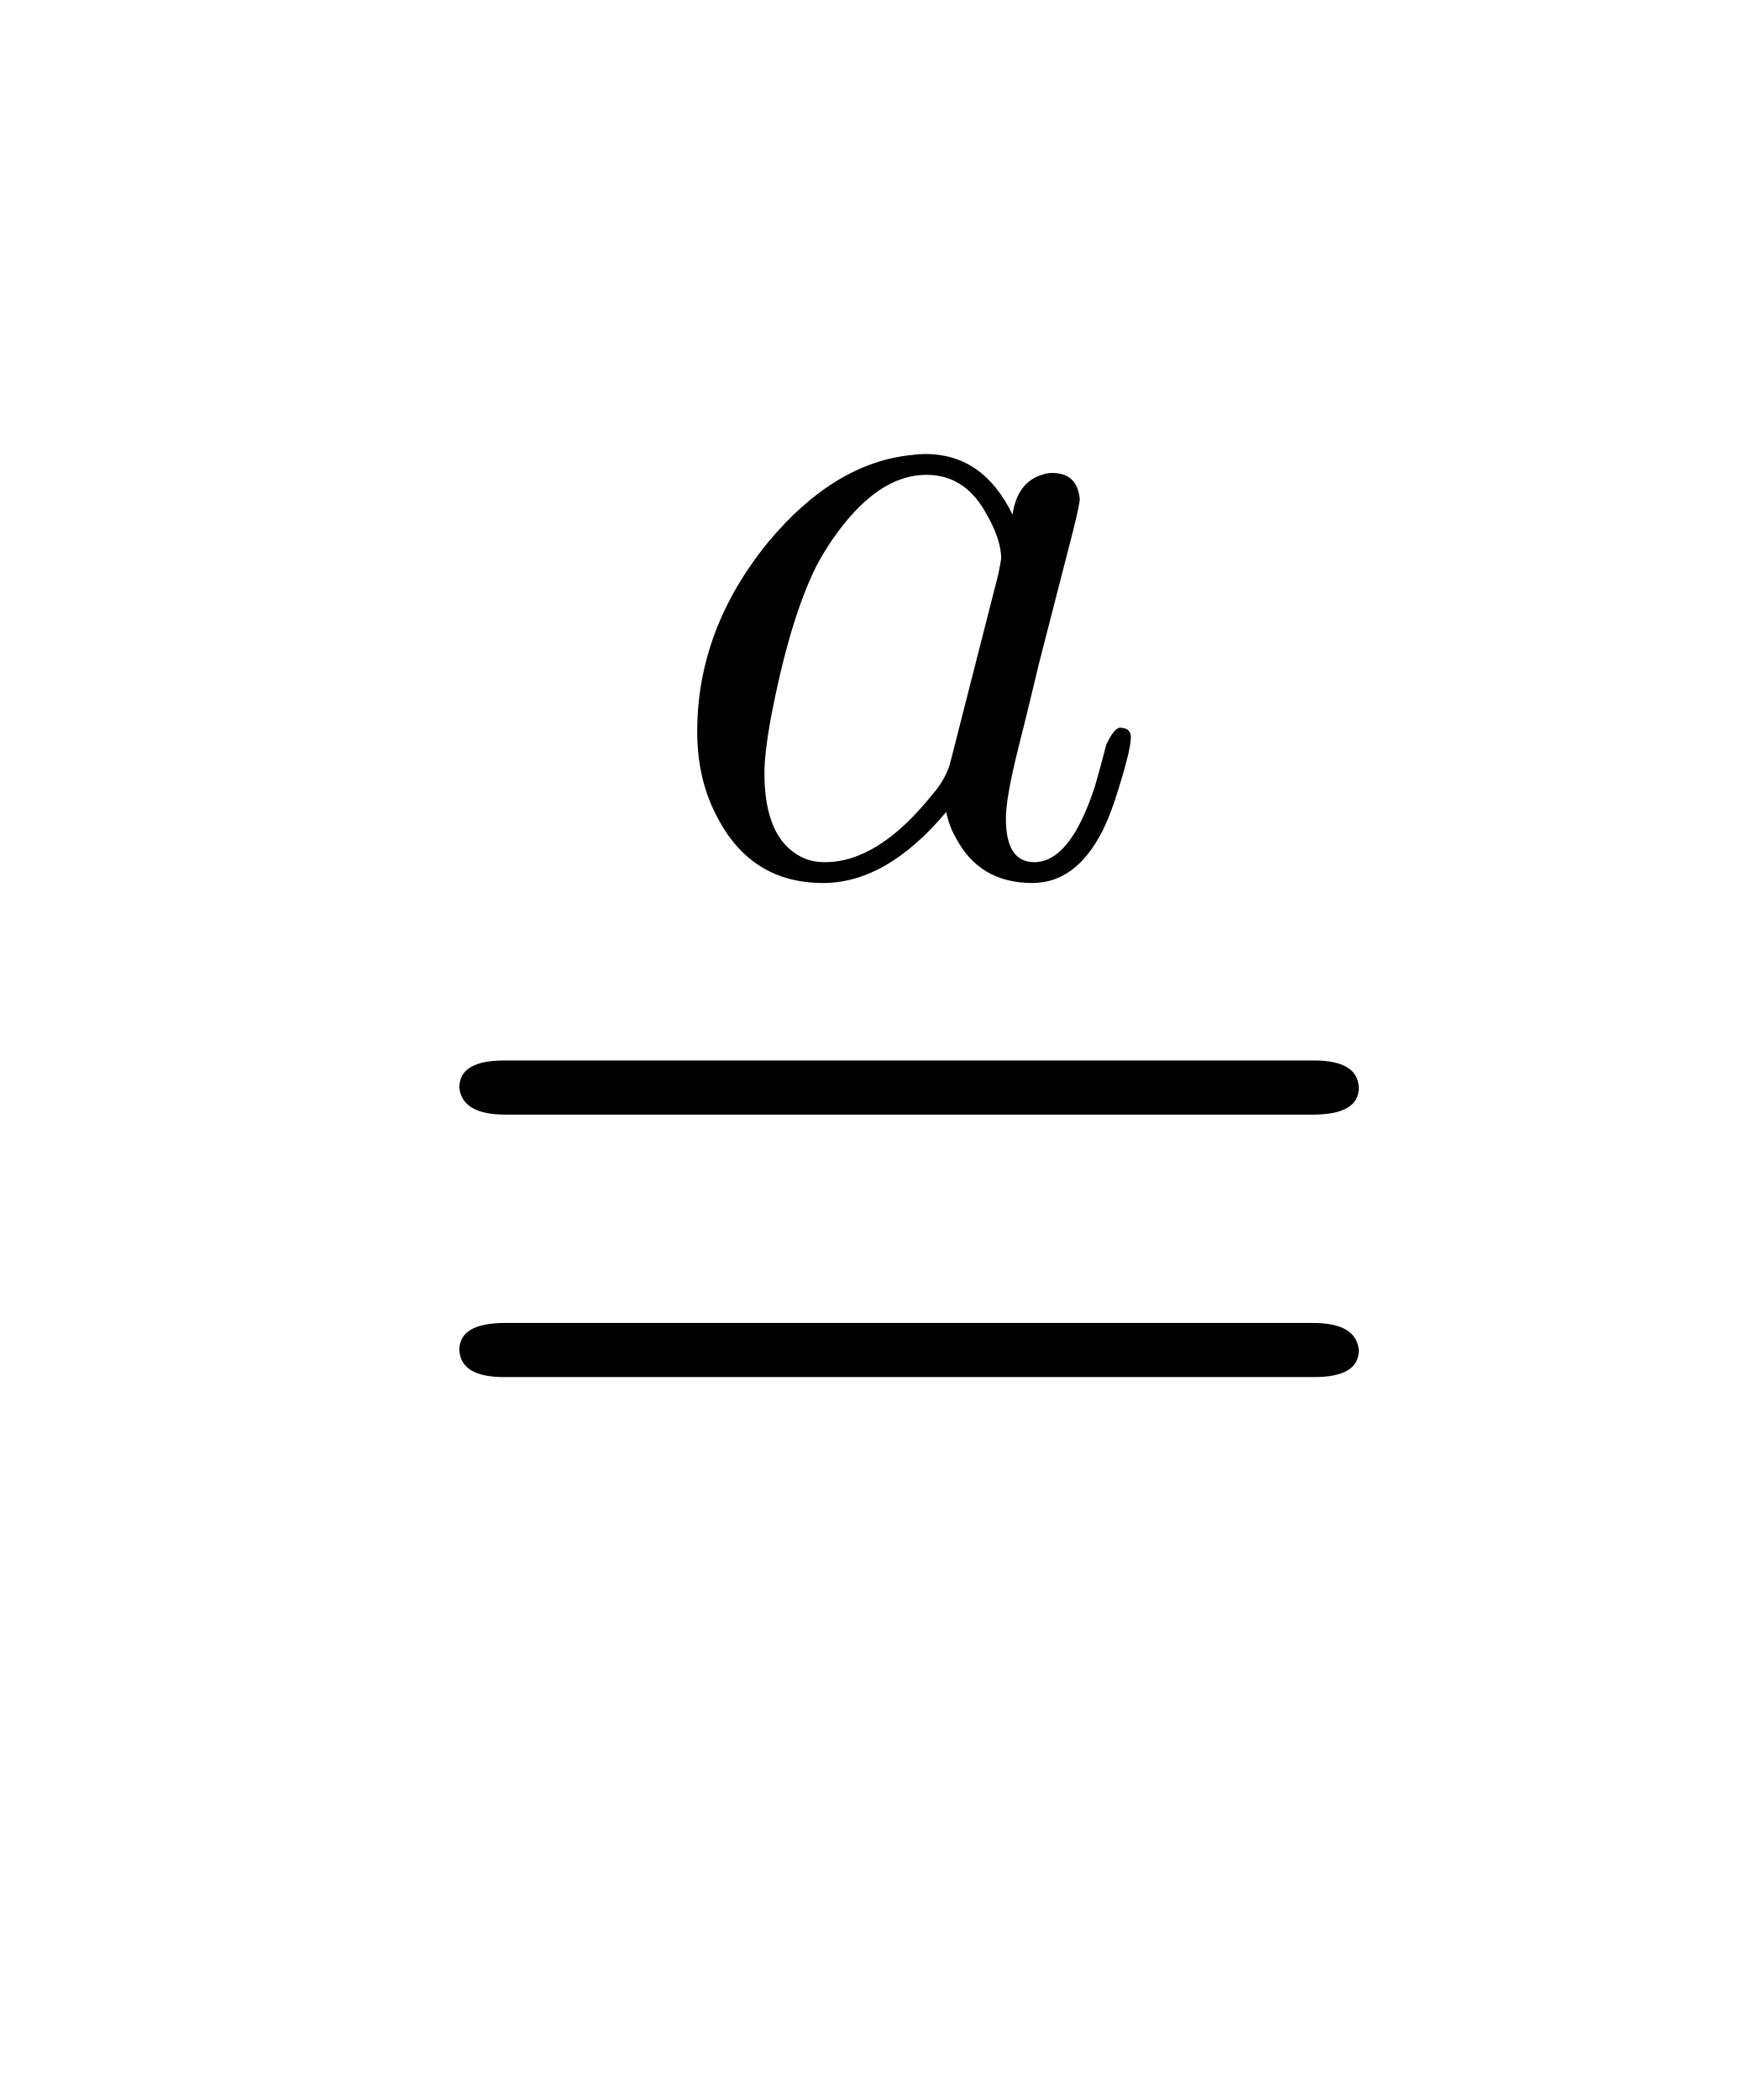
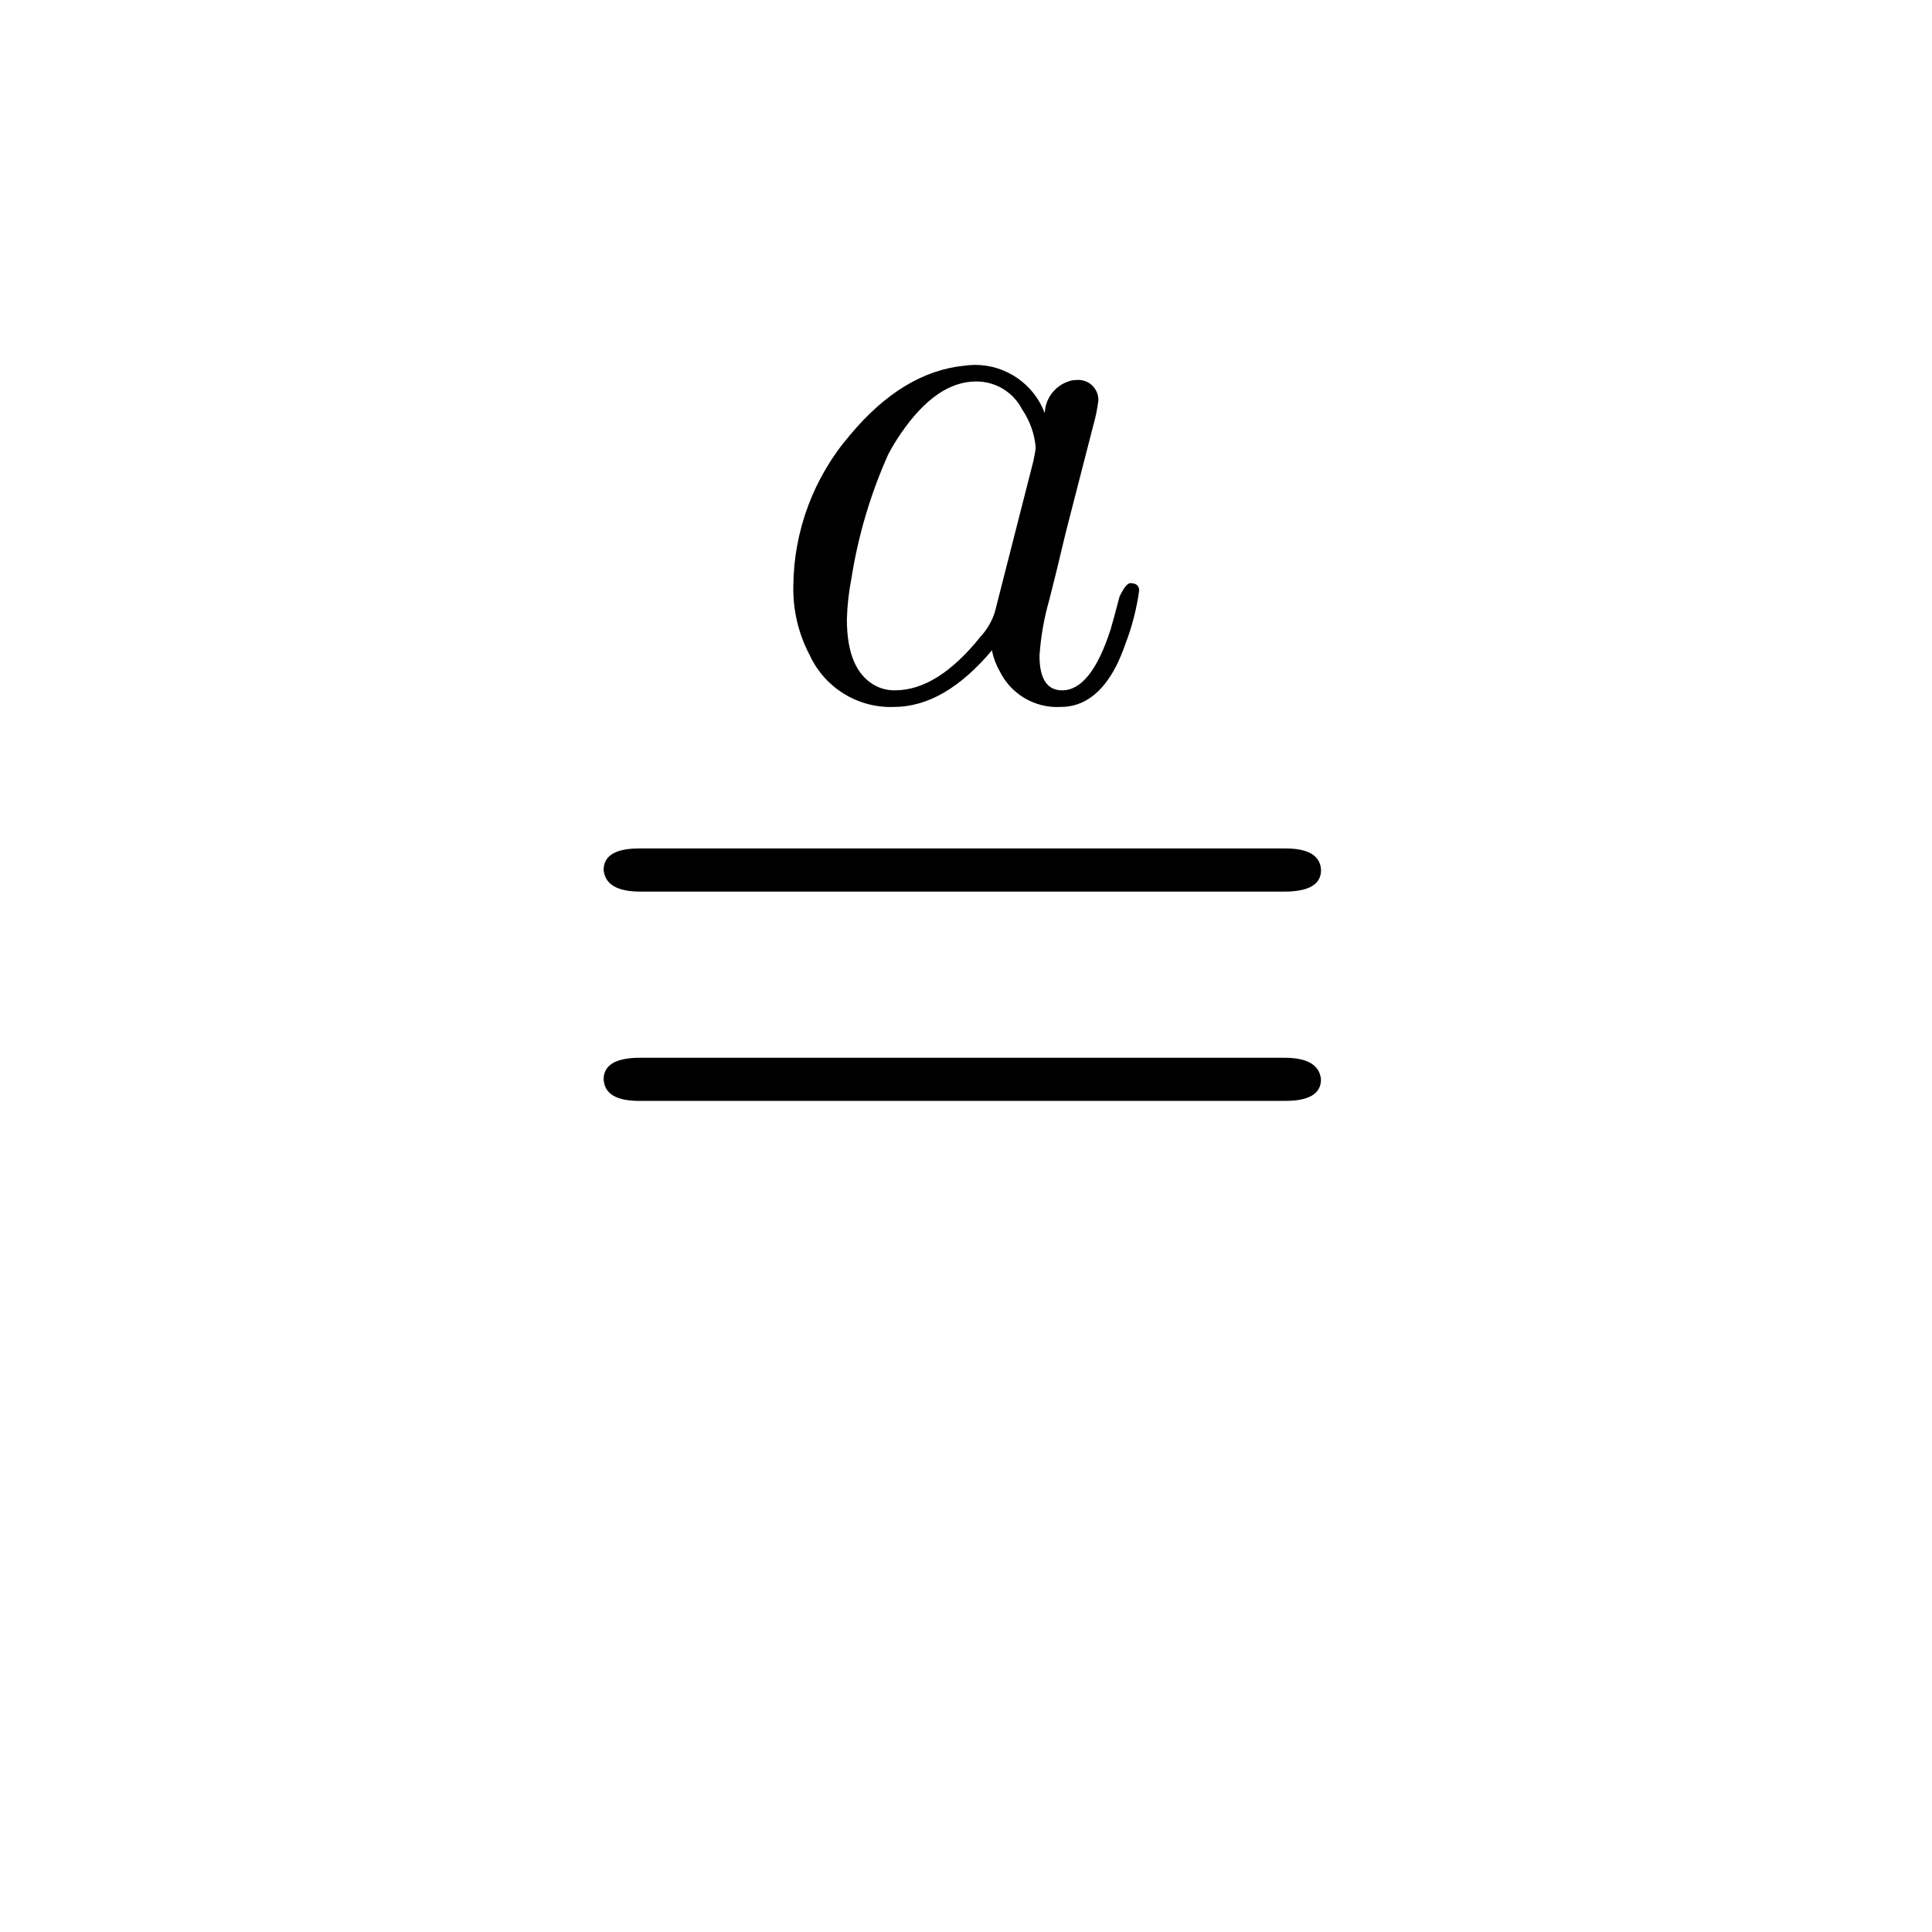
- <svg xmlns="http://www.w3.org/2000/svg" version="1.1" width="87" height="104">
-   <defs>
-     <clipPath id="GGFQZNXCILCZ">
-       <path fill="none" stroke="none" d=" M 0 0 L 87 0 L 87 104 L 0 104 L 0 0 Z" />
-     </clipPath>
-   </defs>
-   <g transform="scale(1,1)" clip-path="url(#GGFQZNXCILCZ)">
-     <g transform="translate(-136,-56)">
-       <g transform="scale(67,67)">
-         <g transform="translate(2.517283,1.480804) scale(0.7,0.7)">
-           <path fill="rgb(0,0,0)" stroke="none" paint-order="stroke fill markers" d=" M 0.373 -0.378 Q 0.378 -0.412 0.404 -0.42 Q 0.409 -0.422 0.415 -0.422 Q 0.441 -0.422 0.444 -0.395 Q 0.444 -0.389 0.437 -0.361 L 0.401 -0.221 Q 0.386 -0.158 0.379 -0.131 Q 0.366 -0.079 0.366 -0.057 Q 0.366 -0.011 0.396 -0.011 Q 0.434 -0.011 0.46 -0.091 Q 0.465 -0.108 0.472 -0.135 Q 0.48 -0.152 0.486 -0.153 Q 0.498 -0.153 0.498 -0.143 Q 0.498 -0.128 0.48 -0.073 Q 0.474 -0.056 0.468 -0.044 Q 0.44 0.011 0.394 0.011 Q 0.338 0.011 0.313 -0.037 Q 0.306 -0.049 0.303 -0.064 Q 0.24 0.011 0.173 0.011 Q 0.098 0.011 0.062 -0.057 Q 0.04 -0.097 0.04 -0.149 Q 0.04 -0.257 0.115 -0.349 Q 0.185 -0.433 0.267 -0.441 Q 0.274 -0.442 0.281 -0.442 Q 0.342 -0.442 0.373 -0.378 M 0.308 -0.119 L 0.308 -0.119 L 0.358 -0.315 Q 0.361 -0.33 0.361 -0.332 Q 0.361 -0.353 0.343 -0.383 Q 0.321 -0.42 0.282 -0.42 Q 0.23 -0.42 0.183 -0.352 Q 0.174 -0.339 0.166 -0.324 Q 0.137 -0.266 0.117 -0.159 Q 0.111 -0.125 0.111 -0.105 Q 0.111 -0.037 0.149 -0.017 Q 0.16 -0.011 0.175 -0.011 Q 0.231 -0.011 0.288 -0.082 Q 0.302 -0.098 0.307 -0.115 L 0.307 -0.116 Q 0.308 -0.118 0.308 -0.119 Z" />
+ <svg xmlns="http://www.w3.org/2000/svg" width="120" height="120" viewBox="0 0 120 120">
+   <g id="_13eqa" data-name="13eqa" transform="translate(-10.741 7.82)">
+     <path id="Path_71" data-name="Path 71" d="M0,0H120V120H0Z" transform="translate(10.741 -7.82)" fill="none" />
+     <g id="Group_968" data-name="Group 968" transform="translate(-110.518 -63.64)">
+       <g id="Group_906" data-name="Group 906">
+         <g id="Group_904" data-name="Group 904" transform="translate(168.658 99.214)">
+           <path id="Path_614" data-name="Path 614" d="M17.494-17.728a2.155,2.155,0,0,1,1.454-1.97,1.377,1.377,0,0,1,.516-.094,1.246,1.246,0,0,1,1.36,1.266,10.418,10.418,0,0,1-.328,1.595l-1.688,6.566q-.7,2.955-1.032,4.221a16.658,16.658,0,0,0-.61,3.471q0,2.157,1.407,2.157,1.782,0,3-3.752.235-.8.563-2.064.375-.8.657-.844.563,0,.563.469a14.983,14.983,0,0,1-.844,3.283,12.028,12.028,0,0,1-.563,1.36Q20.636.516,18.479.516a3.975,3.975,0,0,1-3.8-2.251A4.082,4.082,0,0,1,14.211-3Q11.256.516,8.114.516A5.53,5.53,0,0,1,2.908-2.673,8.807,8.807,0,0,1,1.876-6.988a14.542,14.542,0,0,1,3.517-9.38q3.283-3.94,7.129-4.315a4.637,4.637,0,0,1,.657-.047,4.626,4.626,0,0,1,4.315,3M14.445-5.581h0l2.345-9.192q.141-.7.141-.8a4.9,4.9,0,0,0-.844-2.392A3.185,3.185,0,0,0,13.226-19.7q-2.439,0-4.643,3.189a13.3,13.3,0,0,0-.8,1.313,30.4,30.4,0,0,0-2.3,7.739,15.416,15.416,0,0,0-.281,2.533q0,3.189,1.782,4.127a2.509,2.509,0,0,0,1.219.281q2.626,0,5.3-3.33A4.137,4.137,0,0,0,14.4-5.393V-5.44A.36.36,0,0,0,14.445-5.581Z" />
        </g>
-         <g transform="translate(2.313433,1.986693)">
-           <path fill="rgb(0,0,0)" stroke="none" paint-order="stroke fill markers" d=" M 0.687 -0.327 L 0.09 -0.327 Q 0.058 -0.327 0.056 -0.347 Q 0.056 -0.367 0.089 -0.367 L 0.688 -0.367 Q 0.72 -0.367 0.721 -0.347 Q 0.721 -0.327 0.687 -0.327 M 0.688 -0.133 L 0.089 -0.133 Q 0.057 -0.133 0.056 -0.153 Q 0.056 -0.173 0.09 -0.173 L 0.687 -0.173 Q 0.719 -0.173 0.721 -0.153 Q 0.721 -0.133 0.688 -0.133 Z" />
+         <g id="Group_905" data-name="Group 905" transform="translate(155 133.108)">
+           <path id="Path_615" data-name="Path 615" d="M46.029-21.909h-40q-2.144,0-2.278-1.34,0-1.34,2.211-1.34H46.1q2.144,0,2.211,1.34,0,1.34-2.278,1.34m.067,13H5.963q-2.144,0-2.211-1.34,0-1.34,2.278-1.34h40q2.144,0,2.278,1.34Q48.307-8.911,46.1-8.911Z" />
        </g>
      </g>
    </g>
  </g>
</svg>
